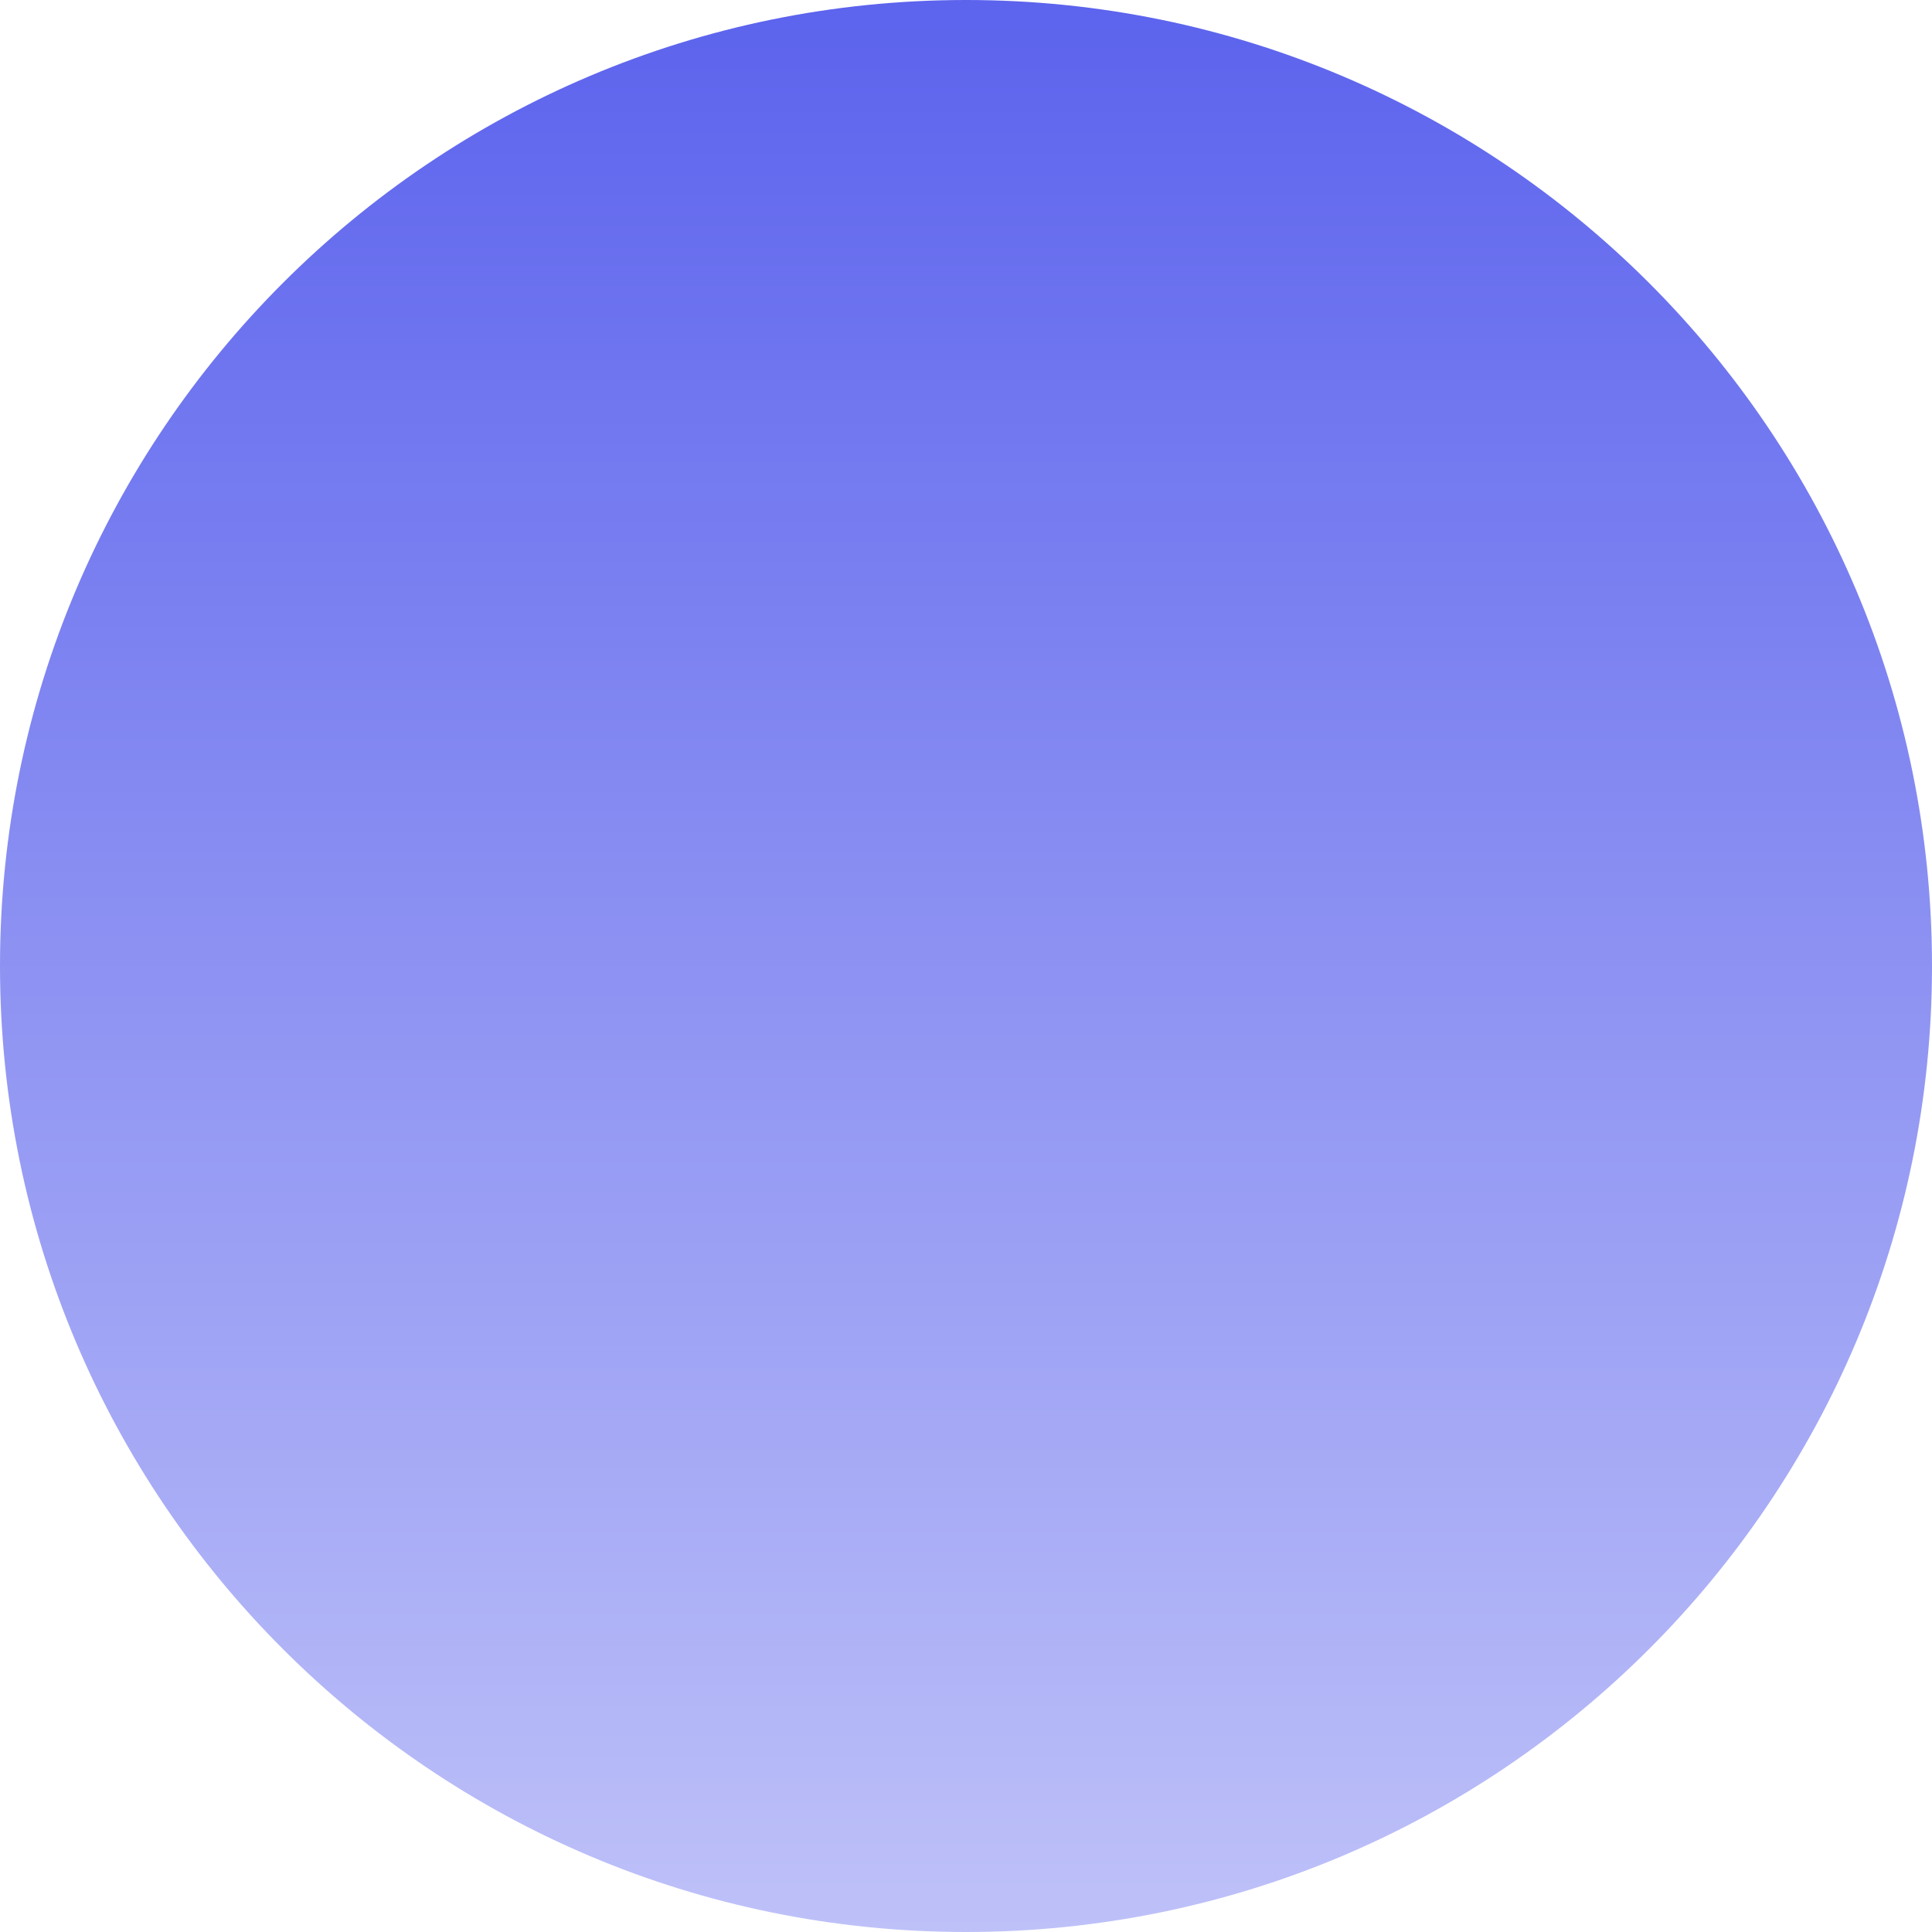
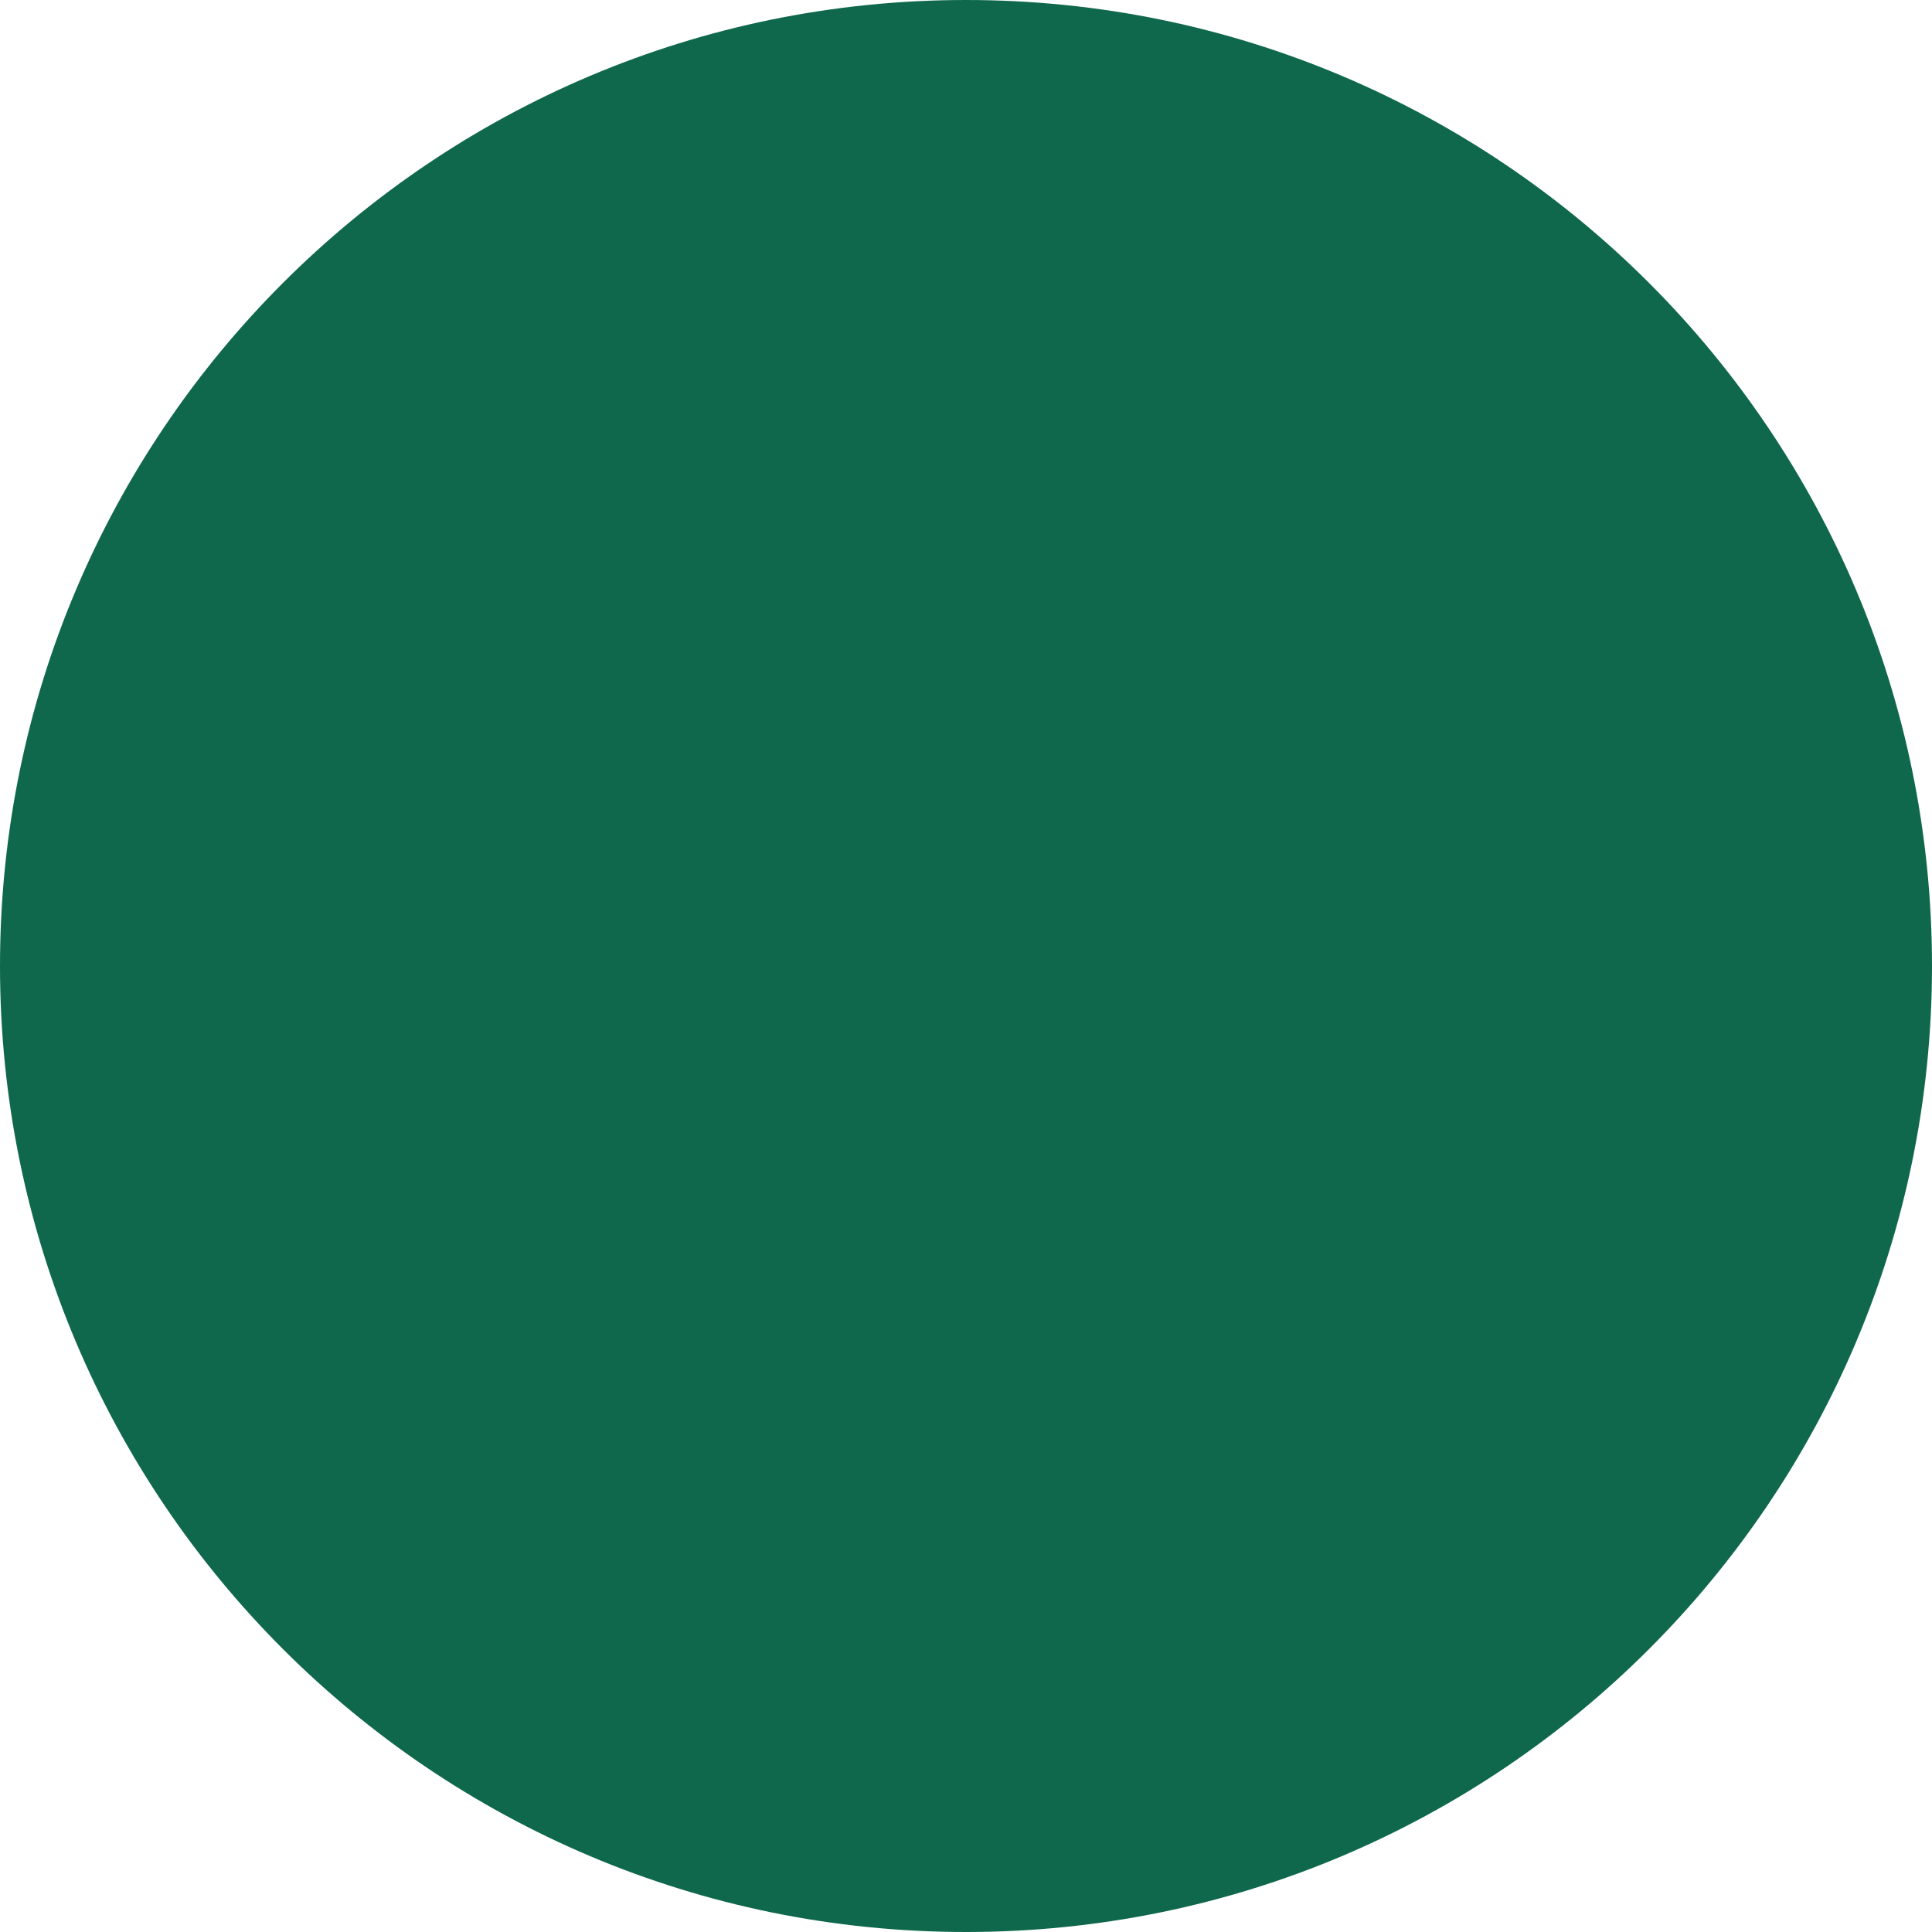
<svg xmlns="http://www.w3.org/2000/svg" width="44" height="44" viewBox="0 0 44 44" fill="none">
  <circle cx="22" cy="22" r="22" fill="url(#paint0_linear_147_168)" />
  <defs>
    <linearGradient id="paint0_linear_147_168" x1="22" y1="0" x2="22" y2="44" gradientUnits="userSpaceOnUse">
-       <stop stop-color="#5C63ED" />
-       <stop offset="1" stop-color="#BEC1F8" />
+       <stop stop-color="#0f684b" />
+       <stop offset="1" stop-color="#0f684b" />
    </linearGradient>
  </defs>
</svg>
